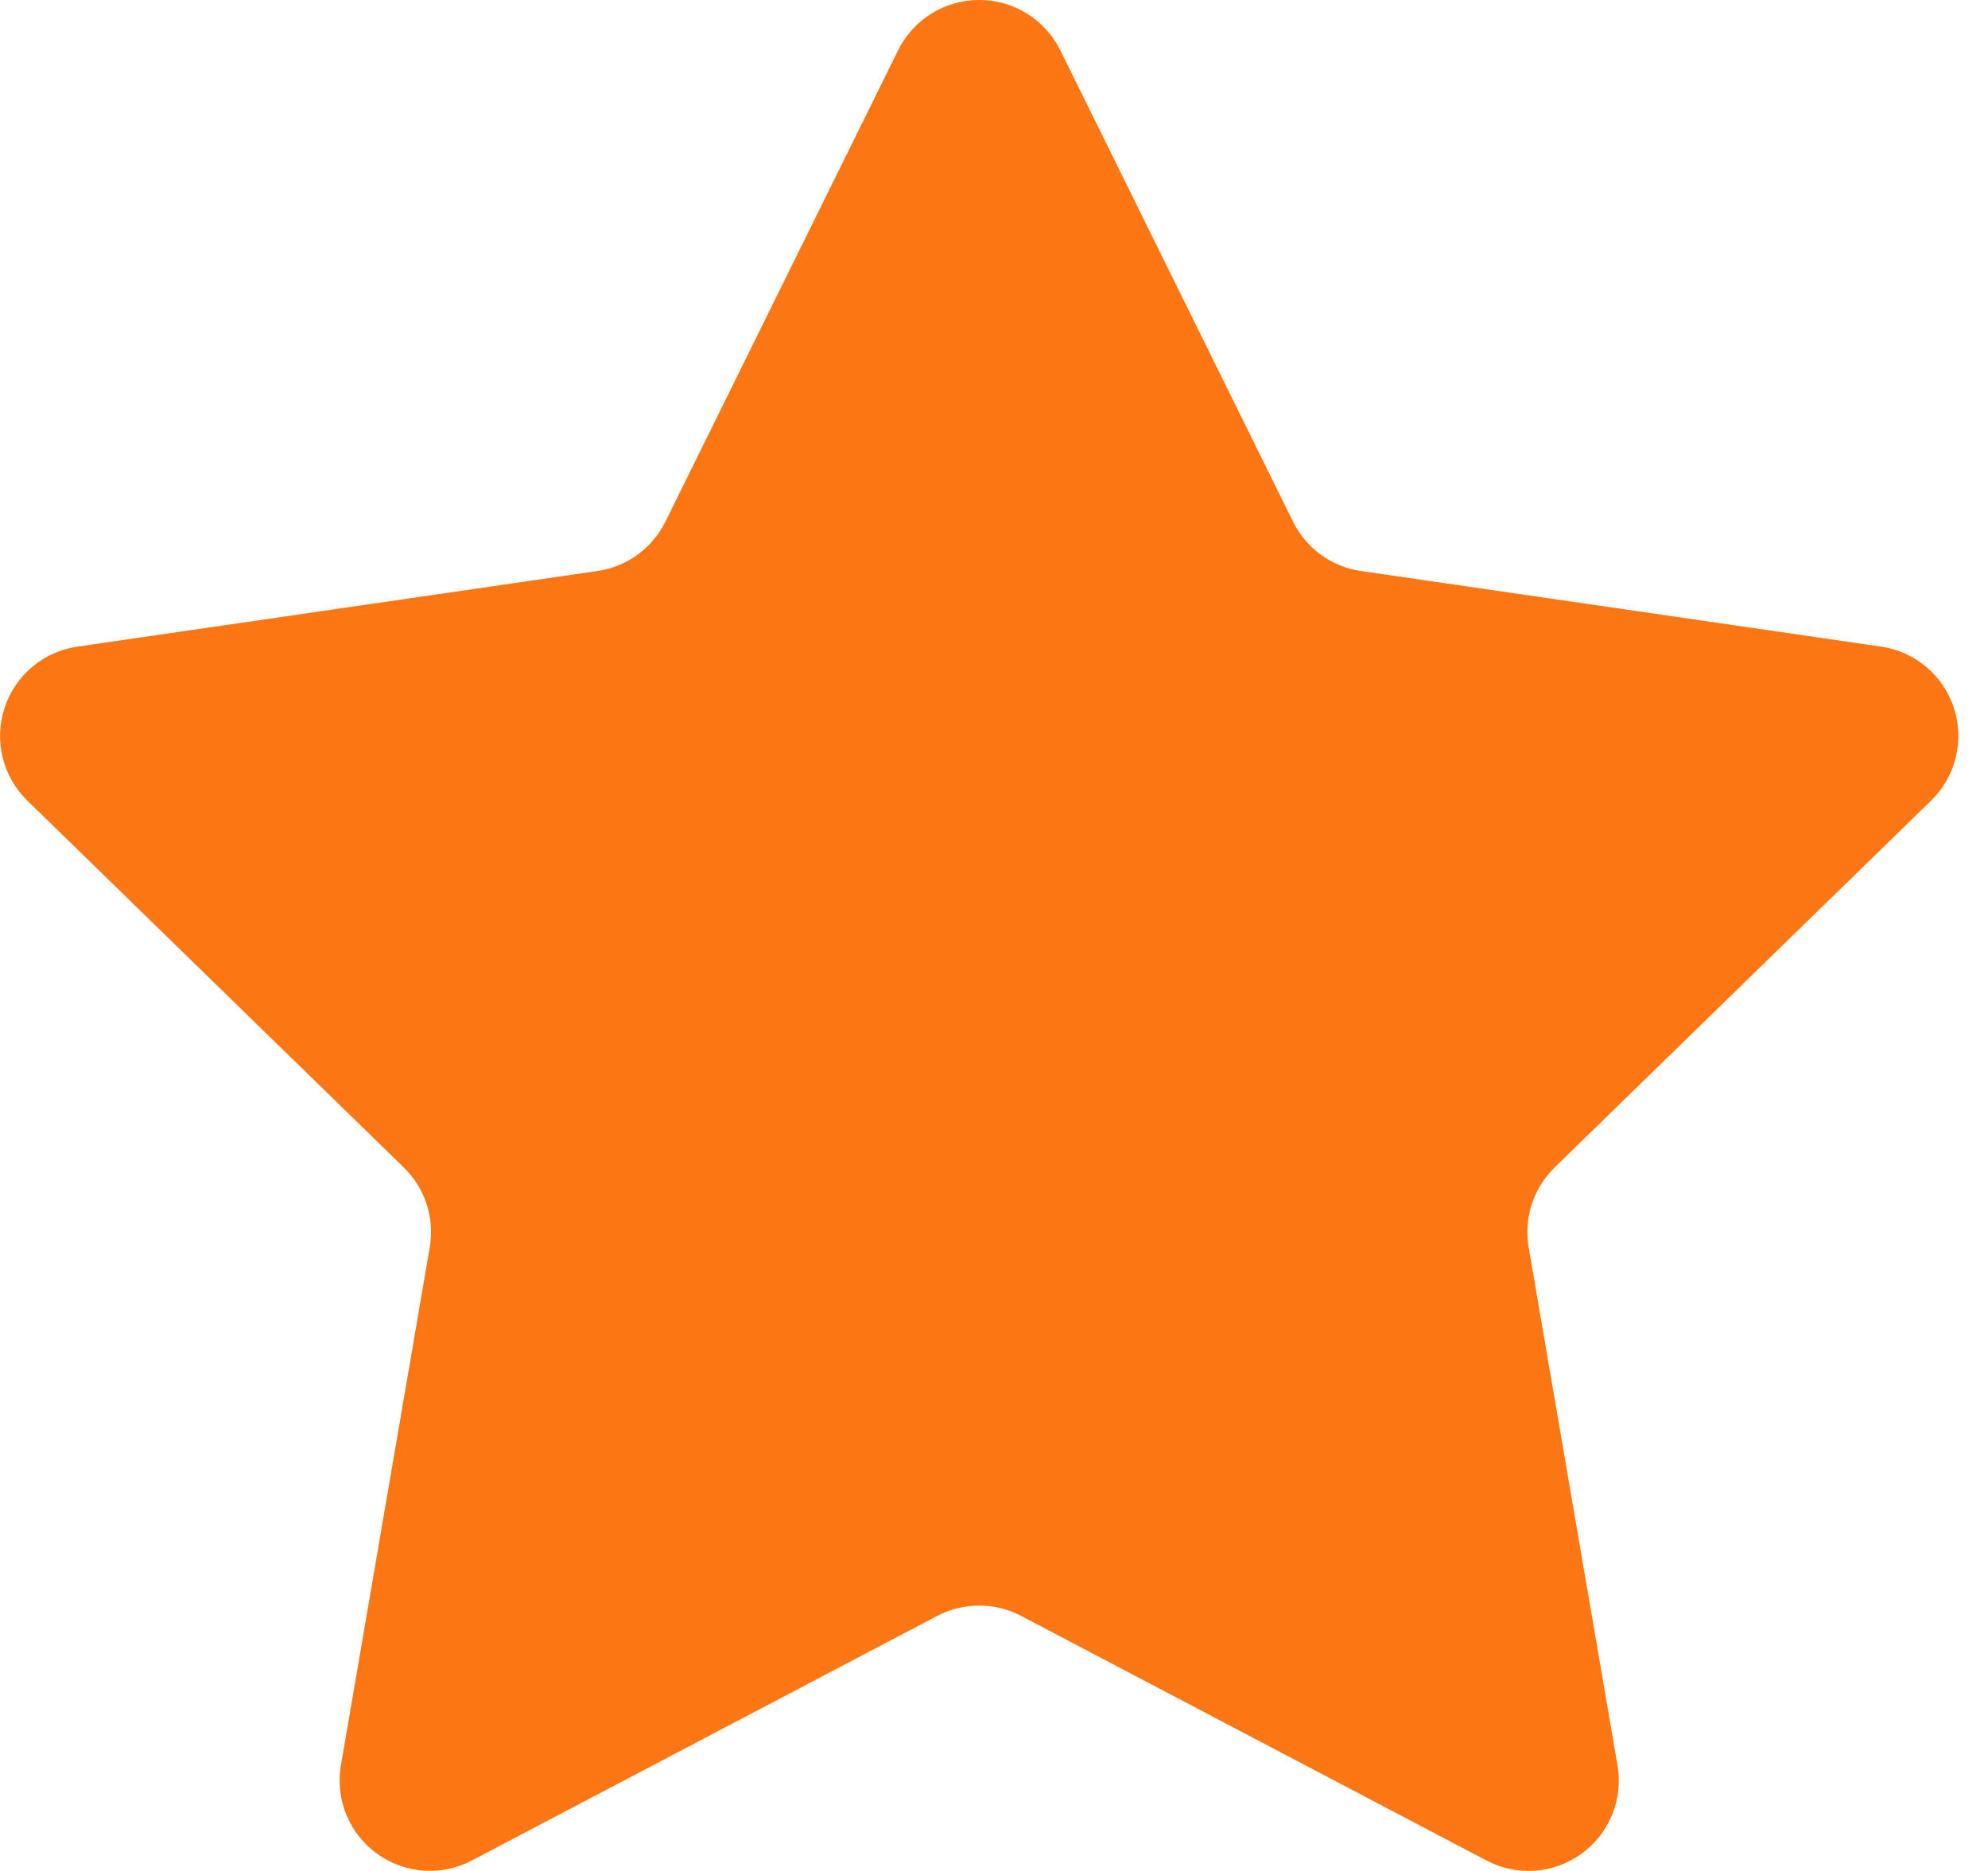
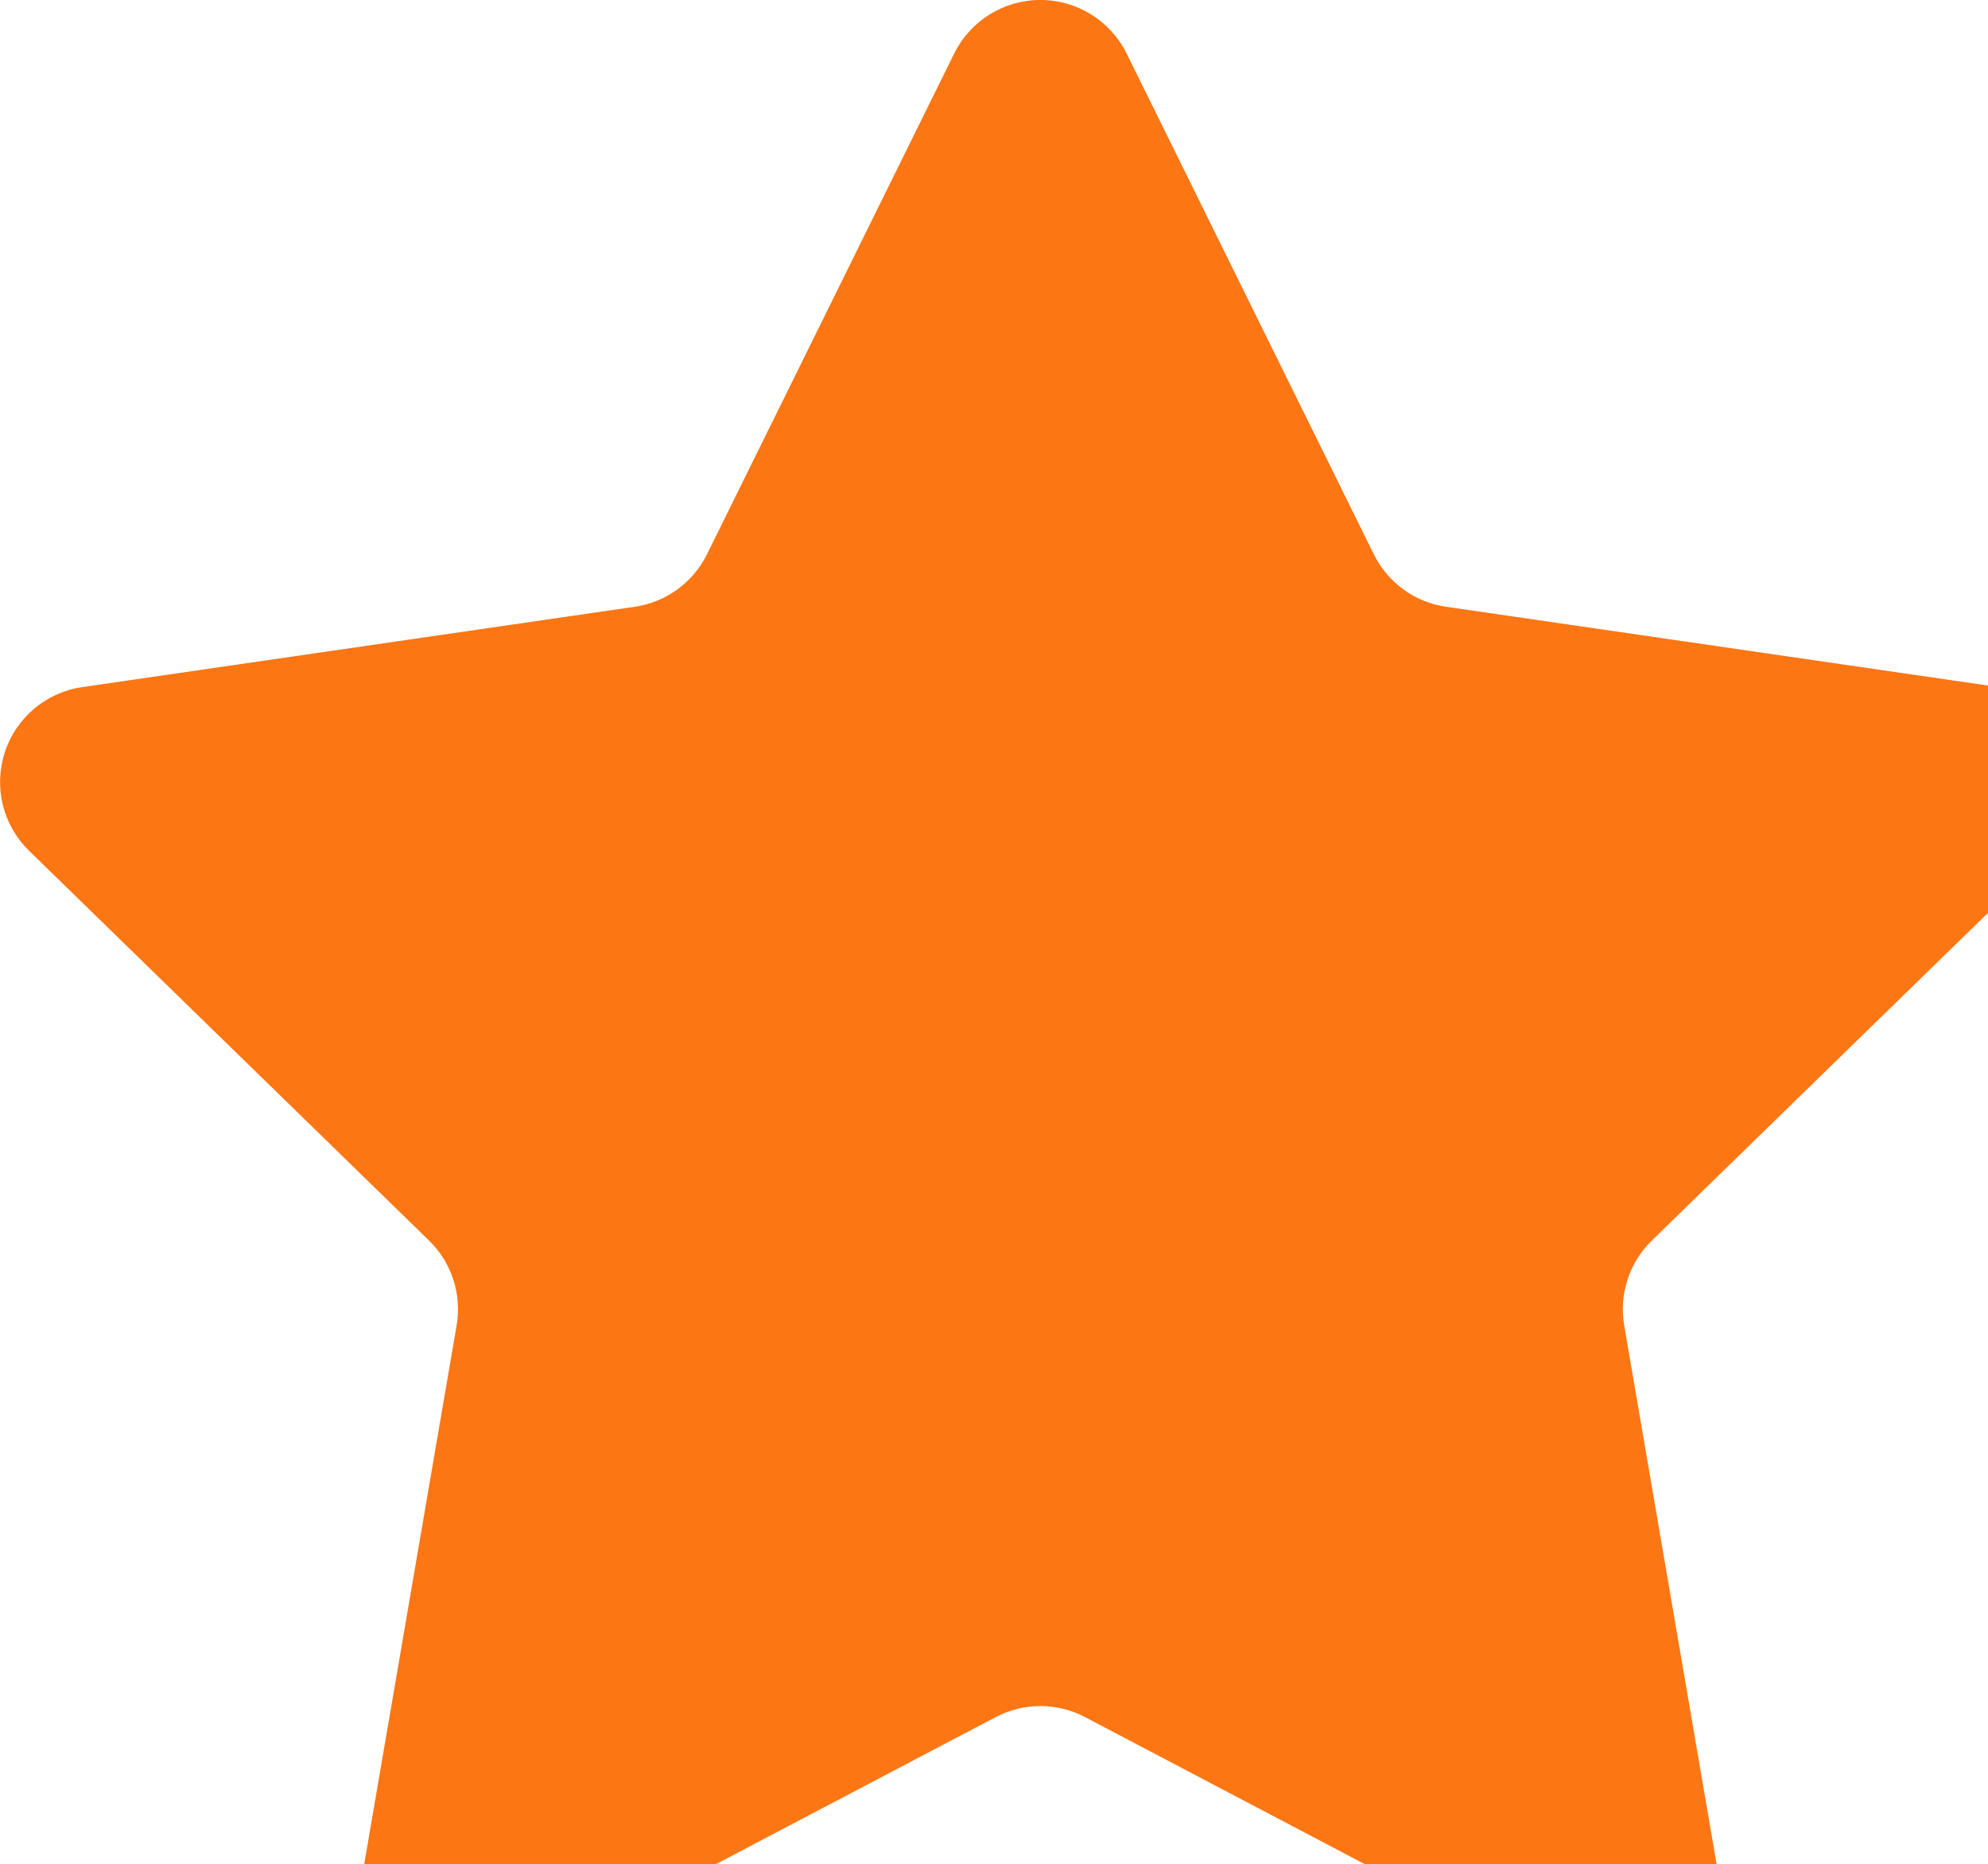
- <svg xmlns="http://www.w3.org/2000/svg" width="17" height="16">
+ <svg xmlns="http://www.w3.org/2000/svg" width="16" height="15">
  <path d="m9.067.43 1.99 4.031c.112.228.33.386.58.422l4.45.647a.772.772 0 0 1 .427 1.316l-3.22 3.138a.773.773 0 0 0-.222.683l.76 4.431a.772.772 0 0 1-1.12.813l-3.98-2.092a.773.773 0 0 0-.718 0l-3.98 2.092a.772.772 0 0 1-1.119-.813l.76-4.431a.77.77 0 0 0-.222-.683L.233 6.846A.772.772 0 0 1 .661 5.53l4.449-.647a.772.772 0 0 0 .58-.422L7.68.43a.774.774 0 0 1 1.387 0Z" fill="#FC7614" />
</svg>
